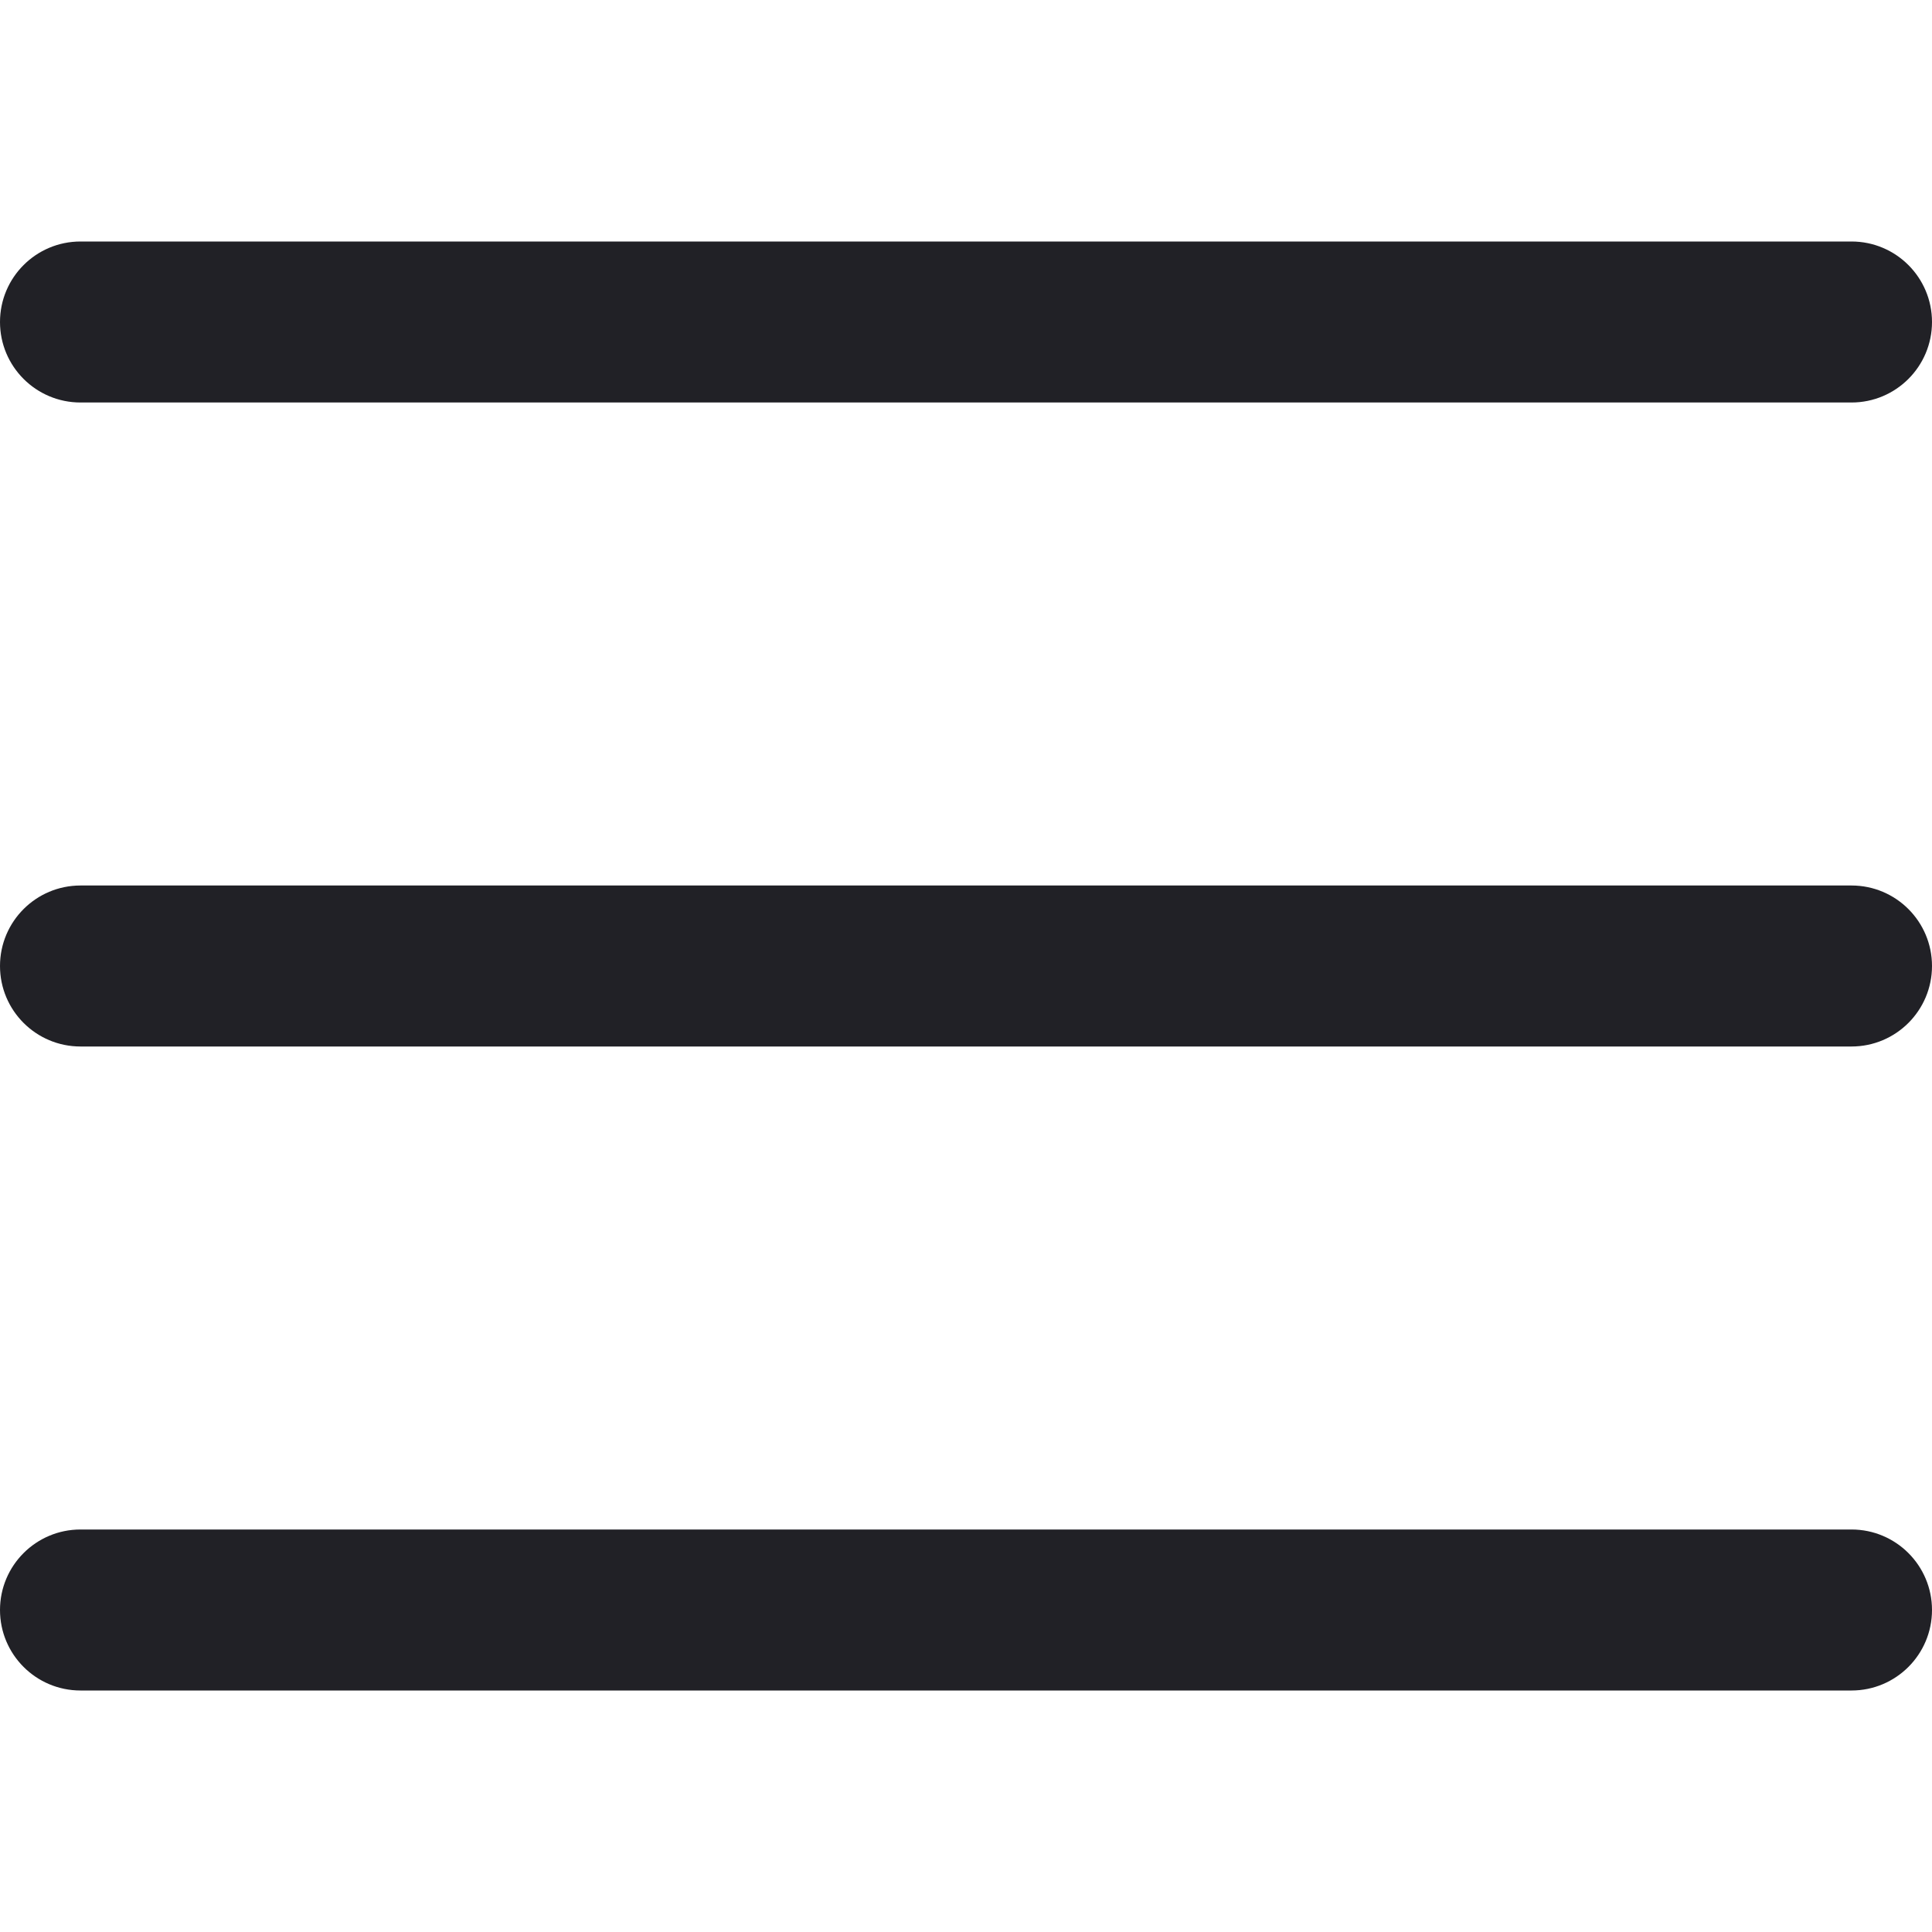
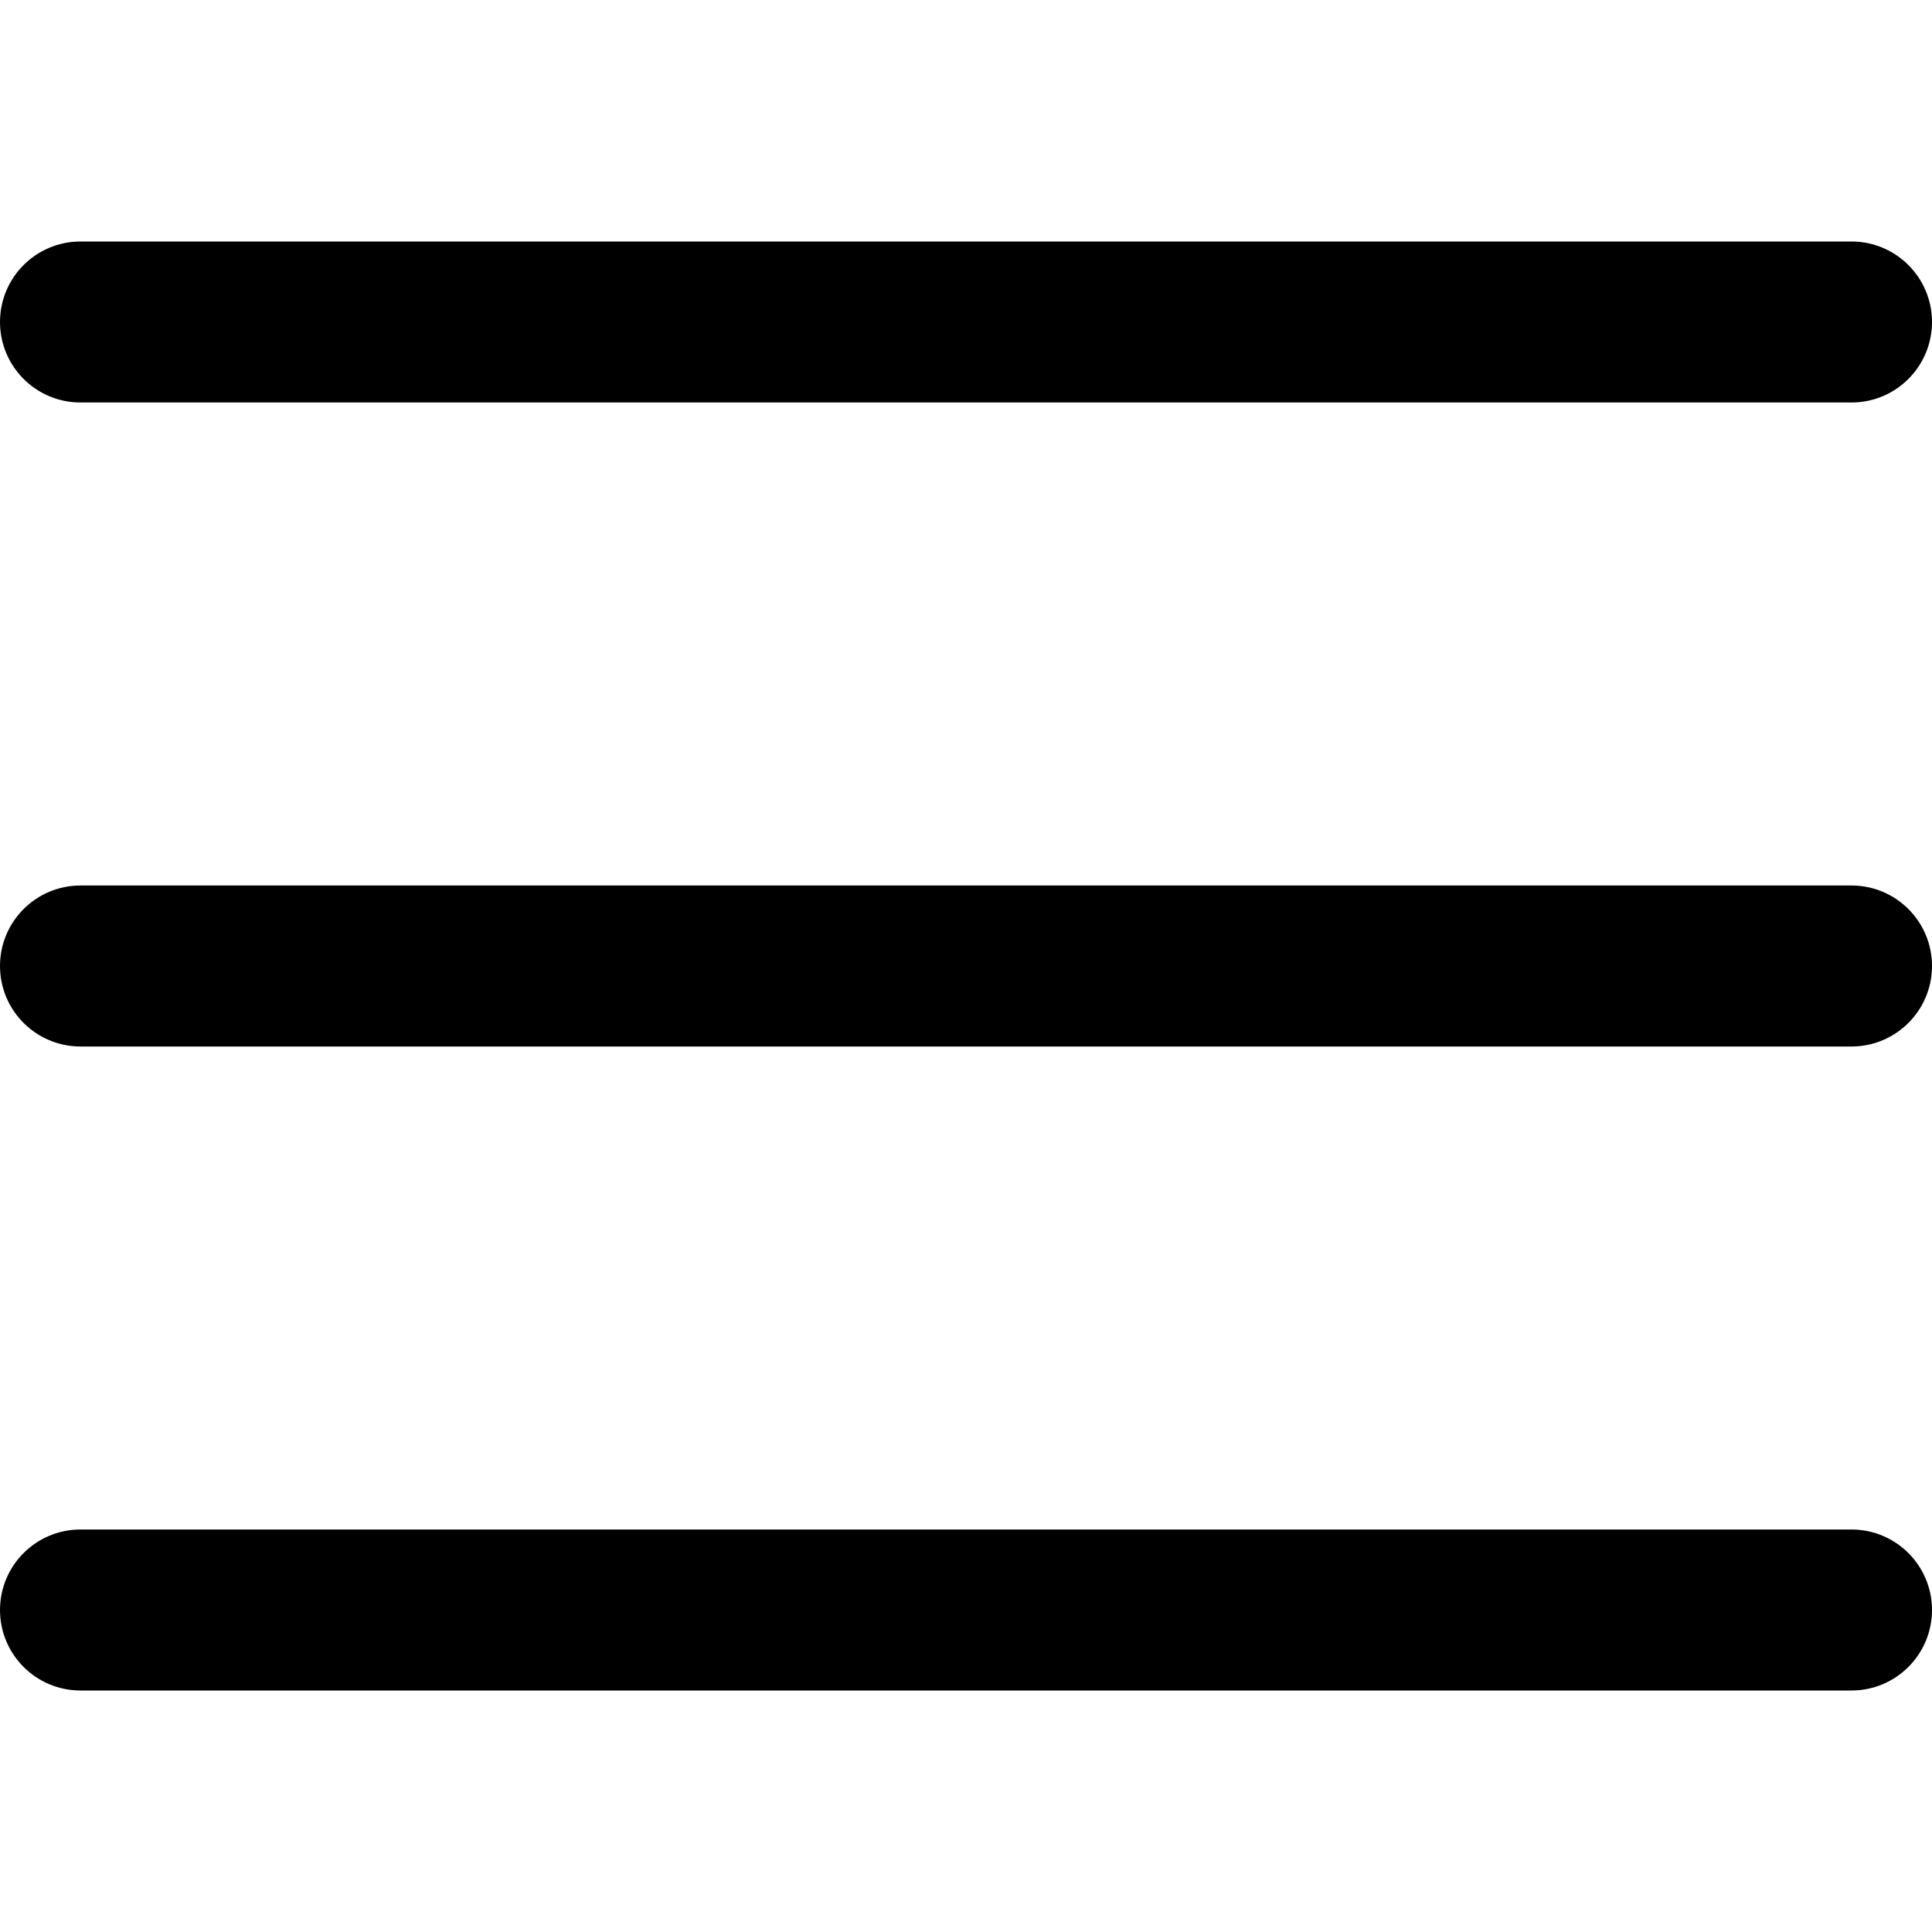
<svg xmlns="http://www.w3.org/2000/svg" width="24" height="24" viewBox="0 0 24 24">
-   <path fill="#212126" d="M24 20a1 1 0 0 0-1-1H1a1 1 0 1 0 0 2h22a1 1 0 0 0 1-1m0-8a1 1 0 0 0-1-1H1a1 1 0 1 0 0 2h22a1 1 0 0 0 1-1m-1-7H1a1 1 0 1 1 0-2h22a1 1 0 1 1 0 2" />
+   <path d="M24 20a1 1 0 0 0-1-1H1a1 1 0 1 0 0 2h22a1 1 0 0 0 1-1m0-8a1 1 0 0 0-1-1H1a1 1 0 1 0 0 2h22a1 1 0 0 0 1-1m-1-7H1a1 1 0 1 1 0-2h22a1 1 0 1 1 0 2" />
</svg>
